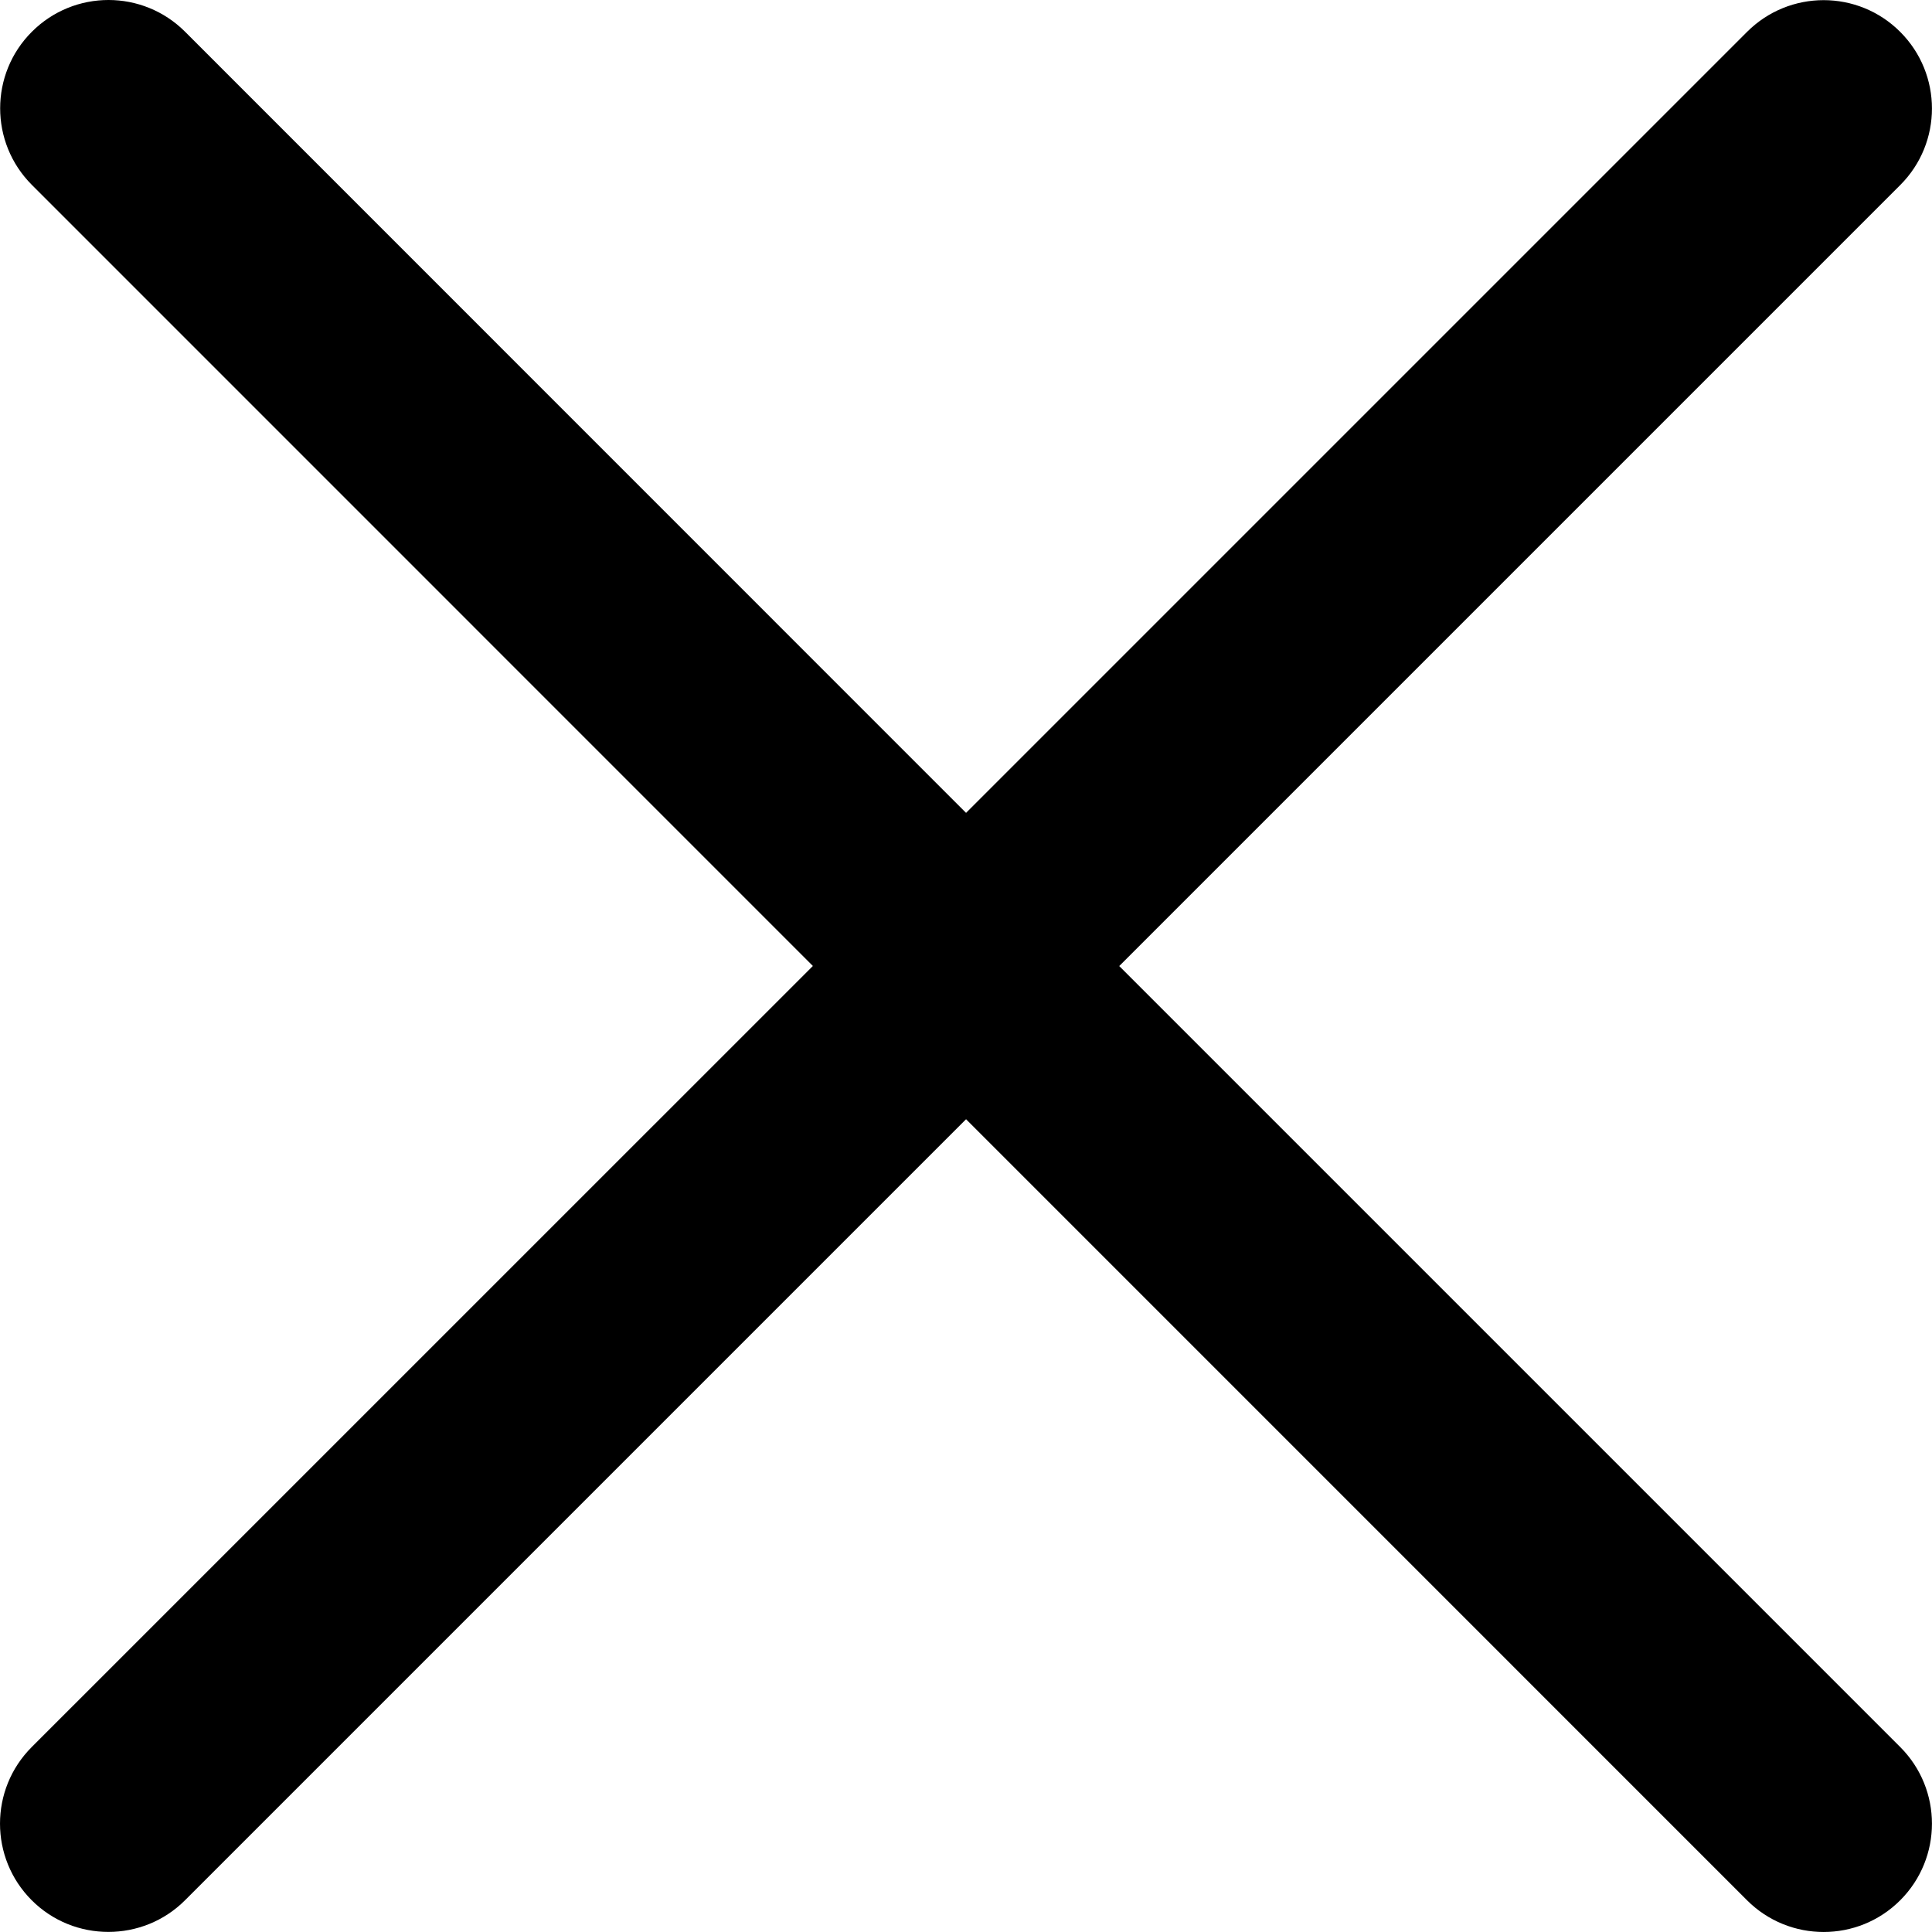
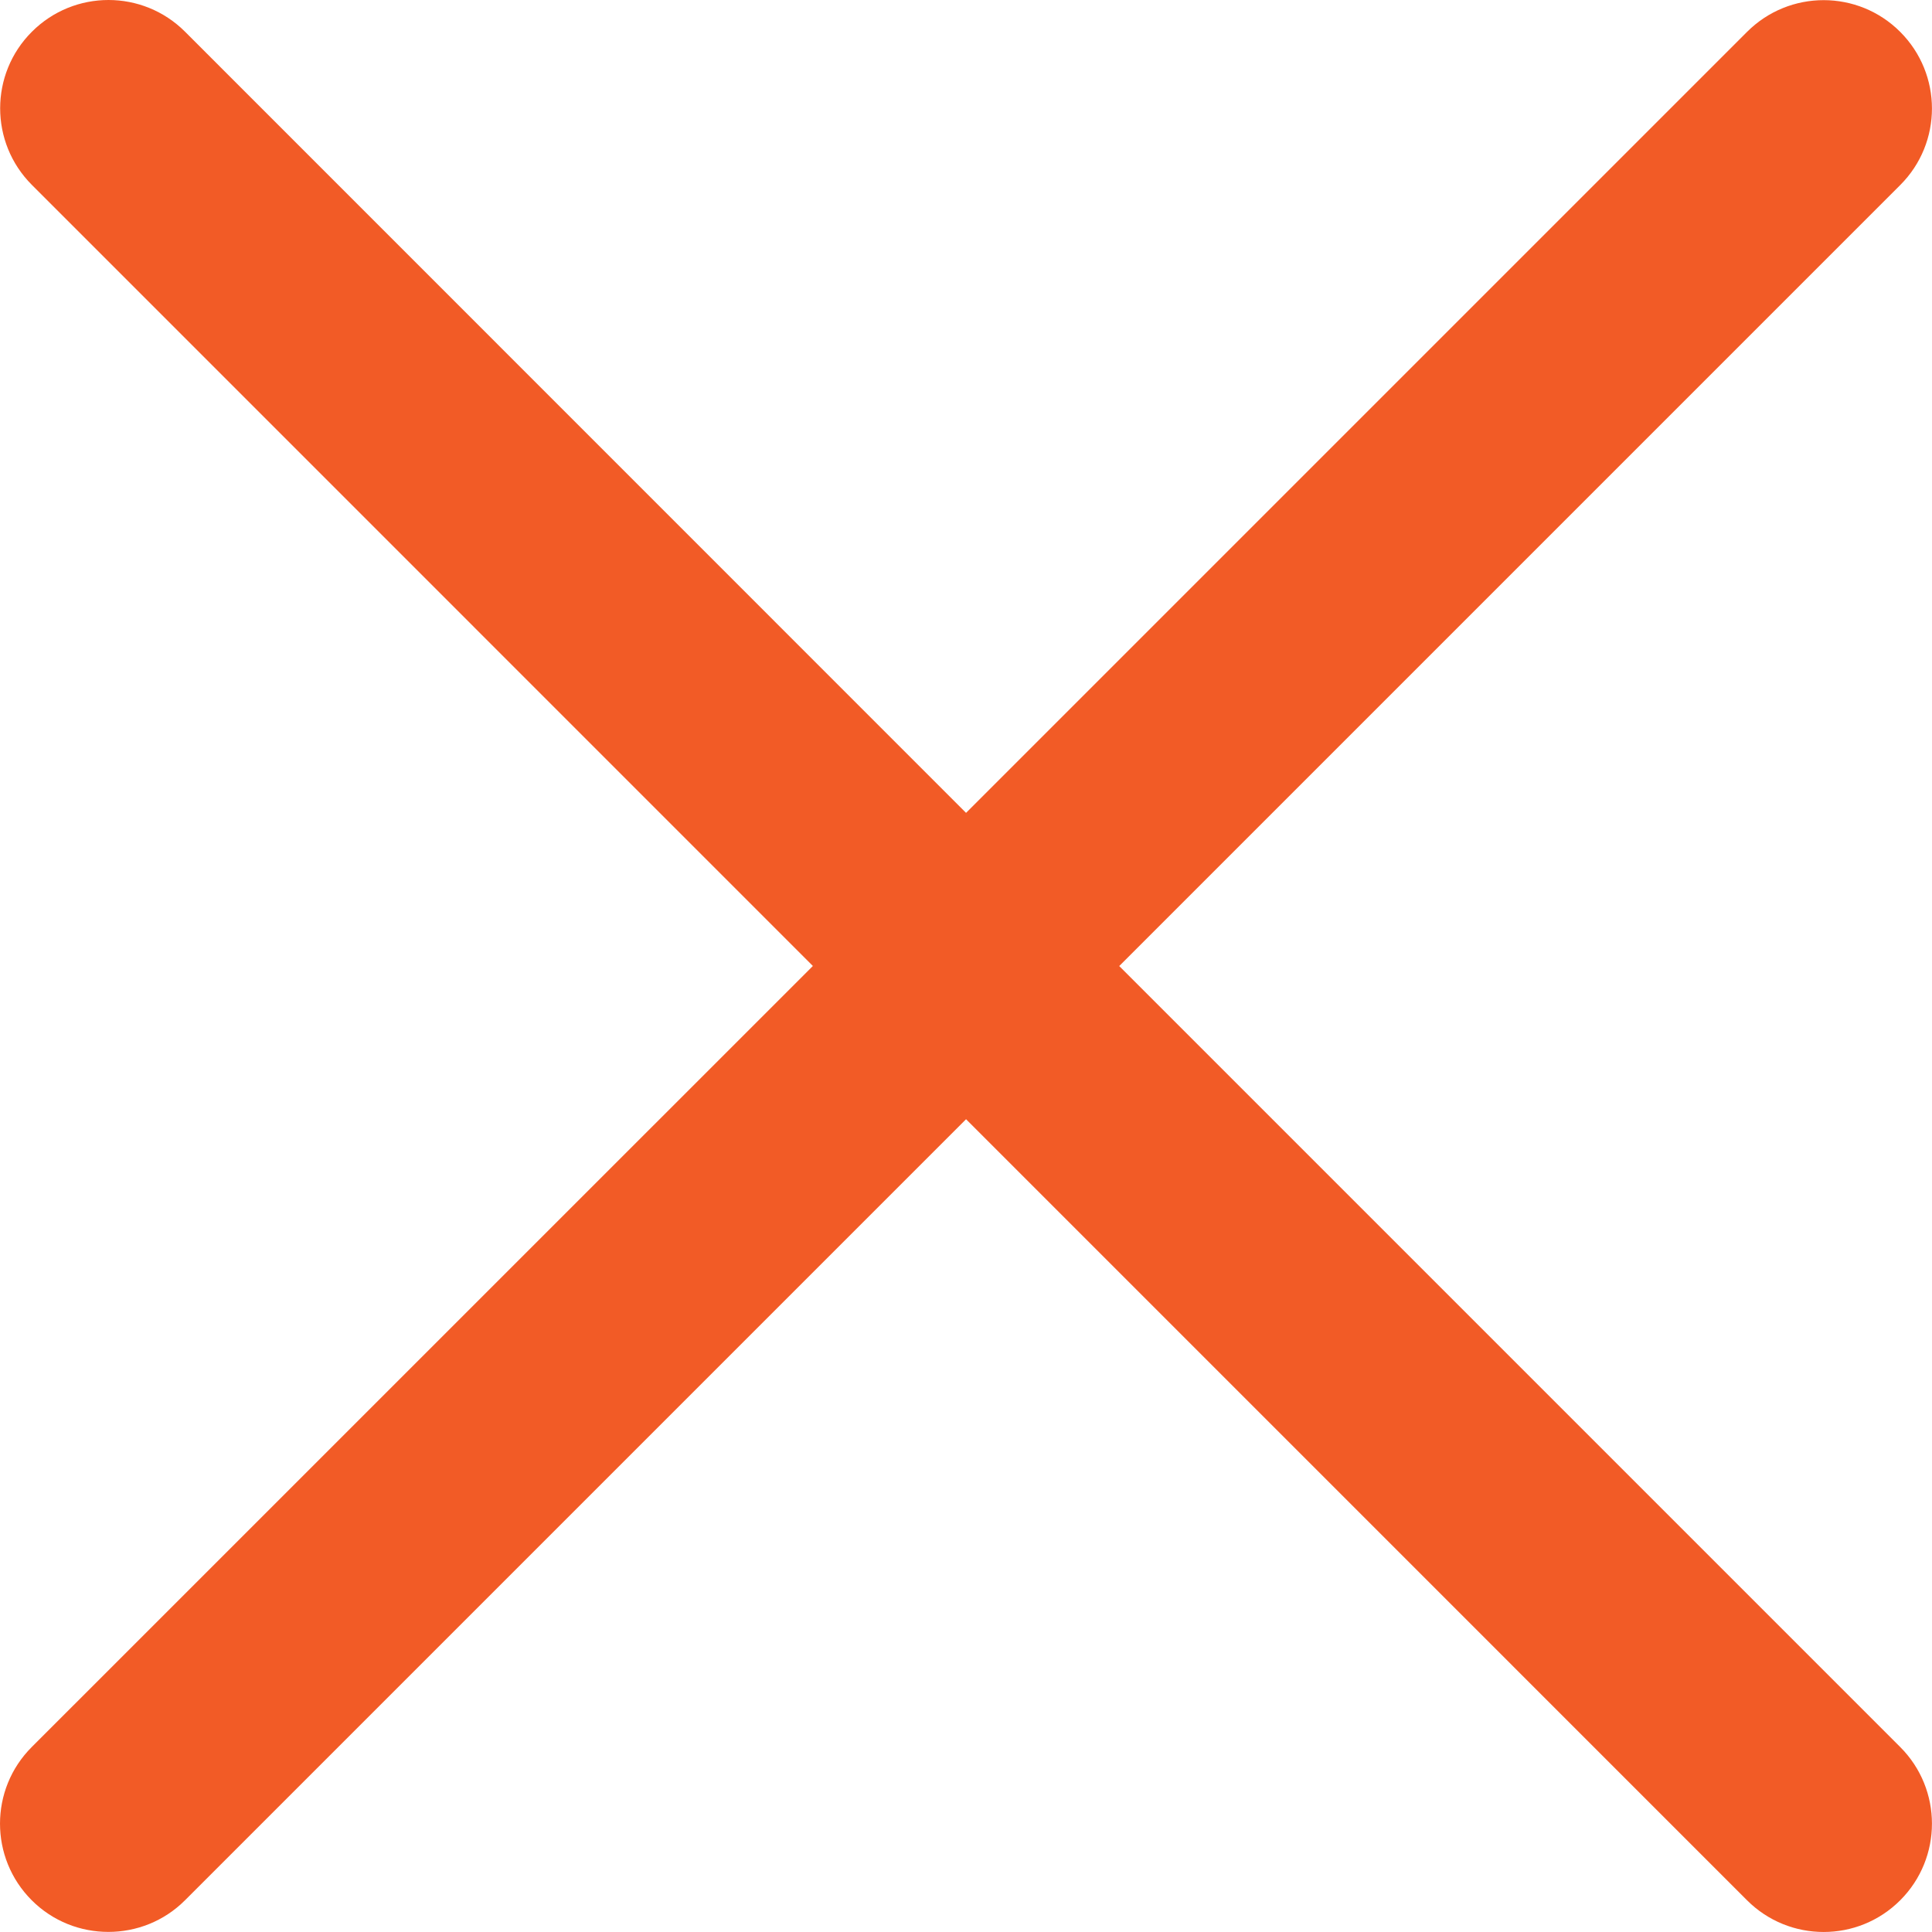
<svg xmlns="http://www.w3.org/2000/svg" viewBox="0 0 35.669 35.669" height="35.669" width="35.669" xml:space="preserve" id="svg2" version="1.1">
  <defs id="defs6">
    <clipPath id="clipPath18" clipPathUnits="userSpaceOnUse">
      <path id="path16" d="M 0,26.751 H 26.751 V 0 H 0 Z" />
    </clipPath>
  </defs>
  <g transform="matrix(1.333333,0,0,-1.333333,0,35.66867)" id="g10">
    <g id="g12">
      <g clip-path="url(#clipPath18)" id="g14">
        <g transform="translate(15.4976,13.375)" id="g20">
-           <path id="path22" style="fill:#000000;fill-opacity:1;fill-rule:nonzero;stroke:none" d="m 0,0 10.814,10.814 c 0.586,0.585 0.586,1.535 0,2.121 -0.585,0.586 -1.535,0.586 -2.121,0 L -2.121,2.121 -12.935,12.937 c -0.586,0.586 -1.535,0.586 -2.121,0 -0.586,-0.585 -0.586,-1.535 0,-2.121 L -4.242,0.001 -15.058,-10.814 c -0.586,-0.586 -0.586,-1.536 0,-2.122 0.293,-0.293 0.677,-0.438 1.061,-0.438 0.384,0 0.768,0.145 1.061,0.438 L -2.121,-2.121 8.693,-12.936 c 0.293,-0.293 0.677,-0.439 1.061,-0.439 0.384,0 0.767,0.146 1.06,0.439 0.586,0.586 0.586,1.536 0,2.122 z" />
+           <path id="path22" style="fill:#f25b26;fill-opacity:1;fill-rule:nonzero;stroke:none" d="m 0,0 10.814,10.814 c 0.586,0.585 0.586,1.535 0,2.121 -0.585,0.586 -1.535,0.586 -2.121,0 L -2.121,2.121 -12.935,12.937 c -0.586,0.586 -1.535,0.586 -2.121,0 -0.586,-0.585 -0.586,-1.535 0,-2.121 L -4.242,0.001 -15.058,-10.814 c -0.586,-0.586 -0.586,-1.536 0,-2.122 0.293,-0.293 0.677,-0.438 1.061,-0.438 0.384,0 0.768,0.145 1.061,0.438 L -2.121,-2.121 8.693,-12.936 c 0.293,-0.293 0.677,-0.439 1.061,-0.439 0.384,0 0.767,0.146 1.06,0.439 0.586,0.586 0.586,1.536 0,2.122 z" />
        </g>
      </g>
    </g>
  </g>
</svg>
